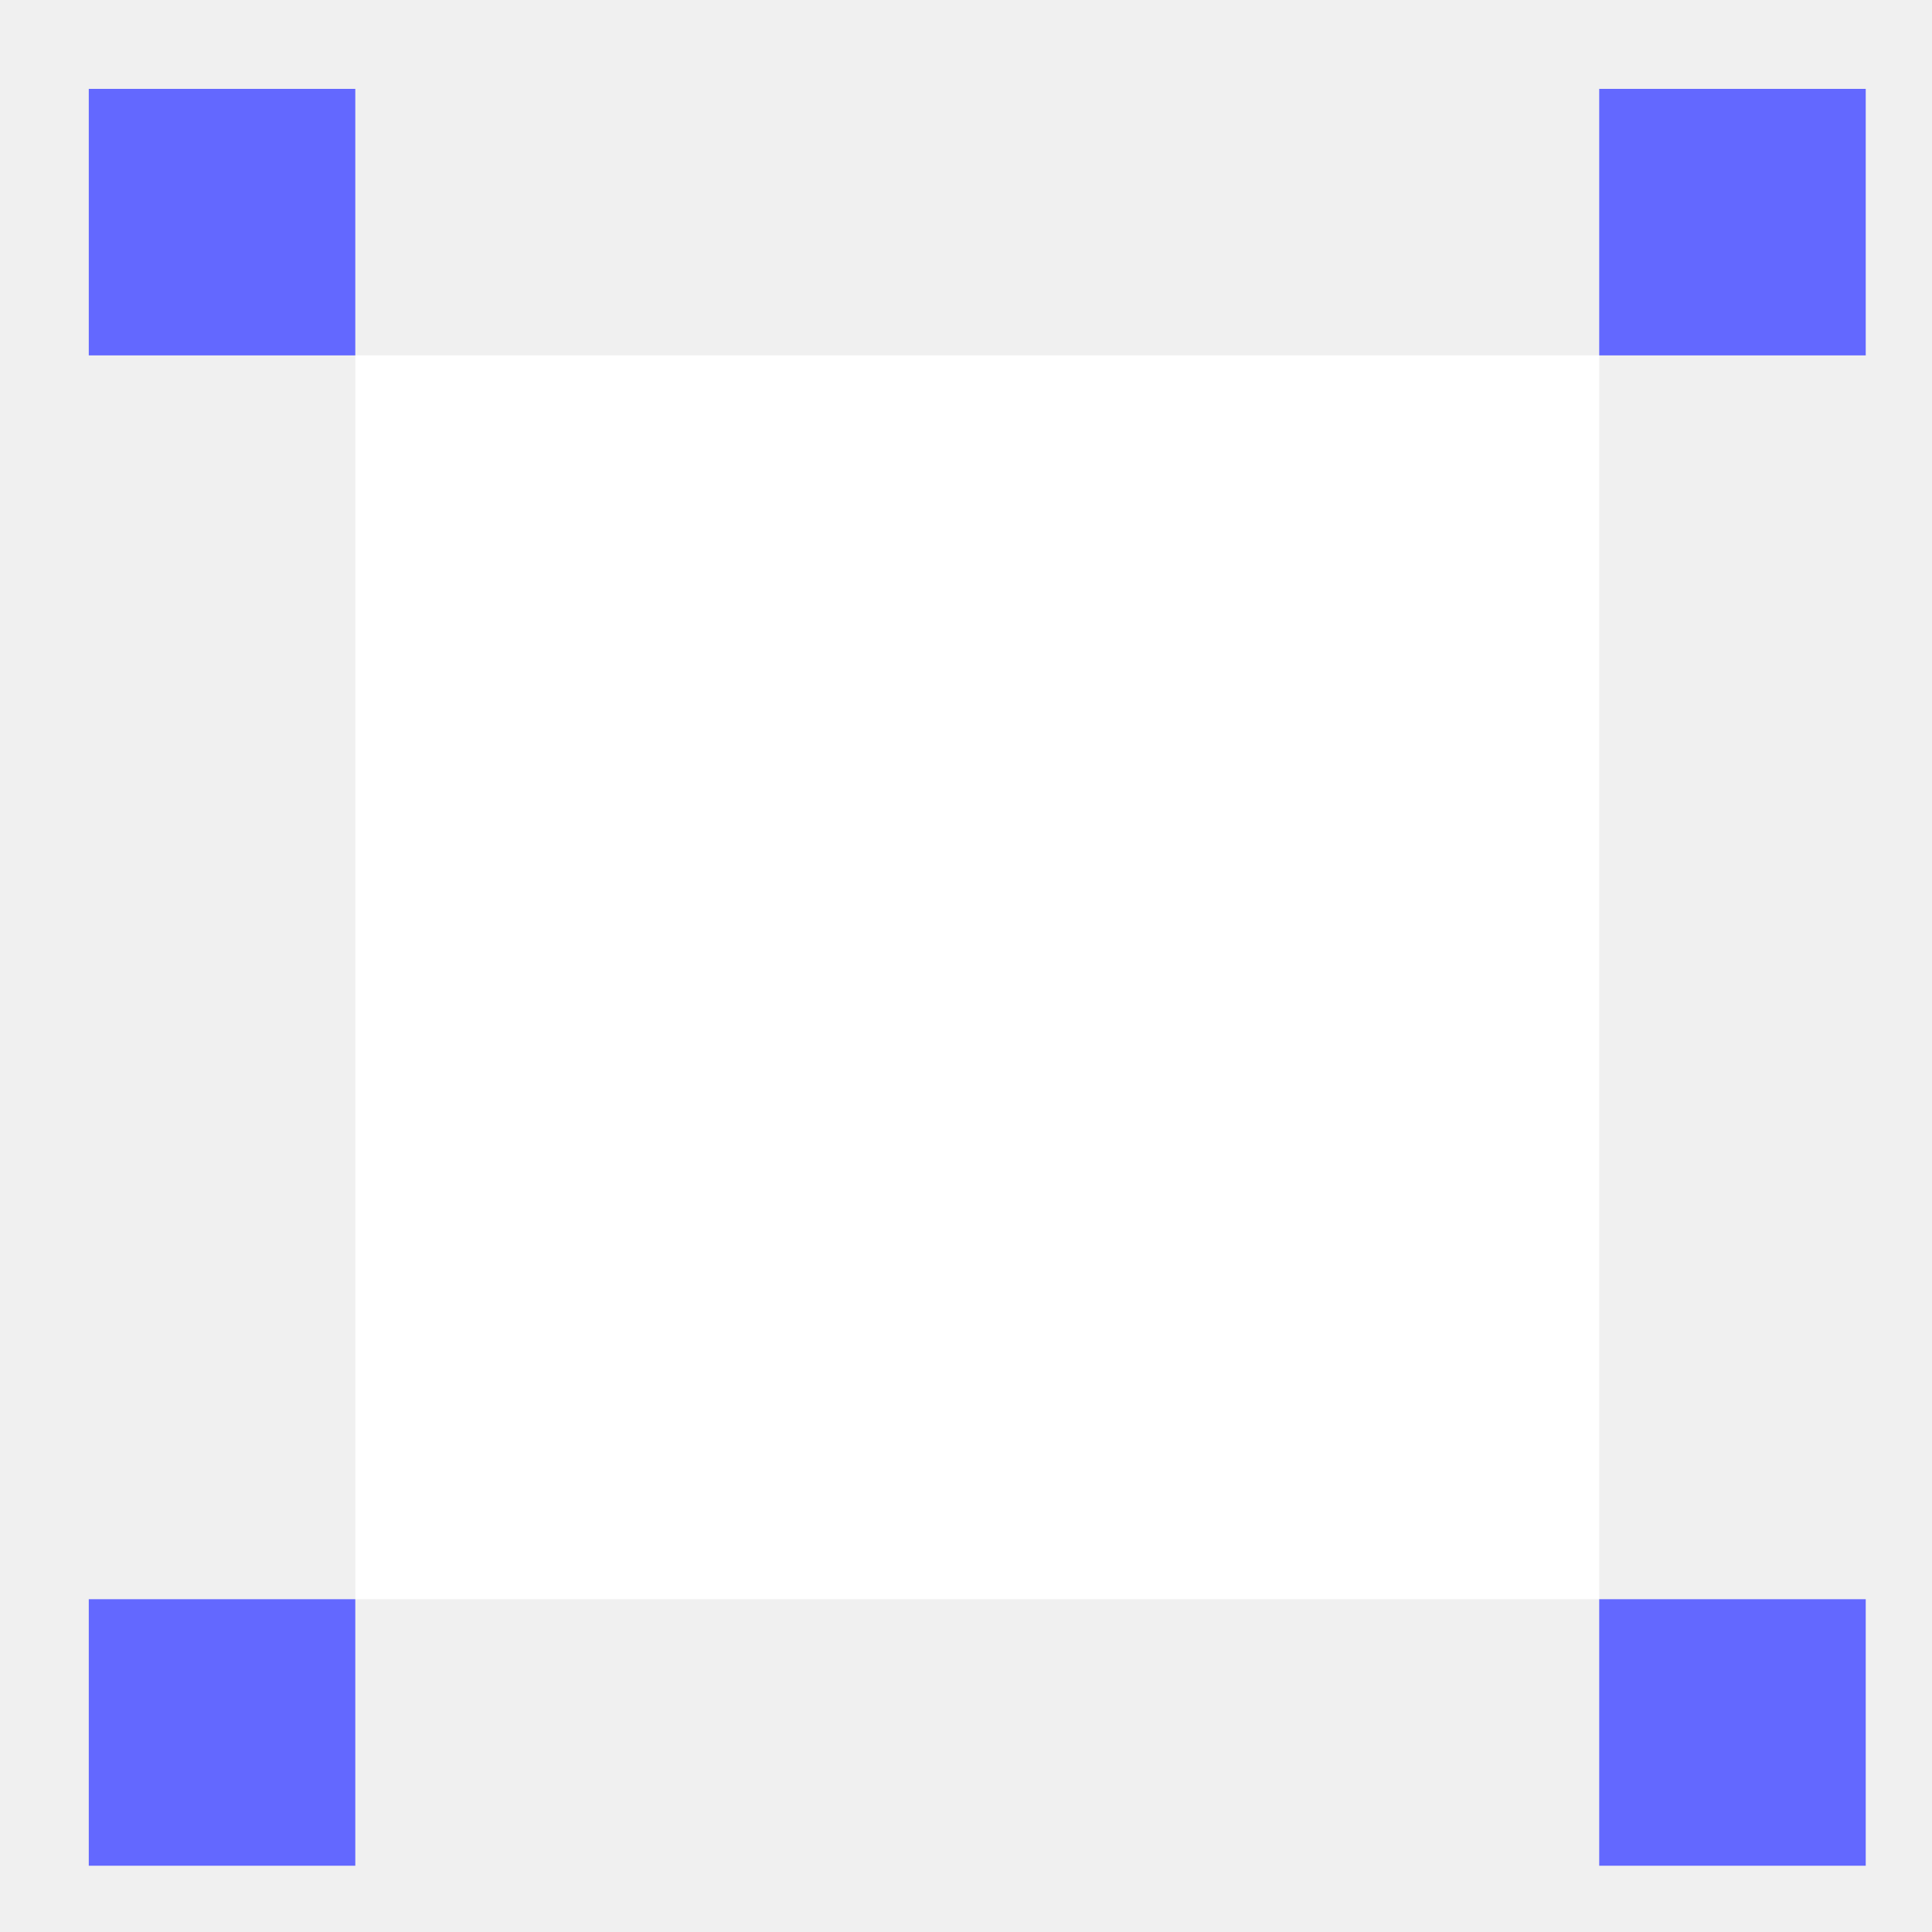
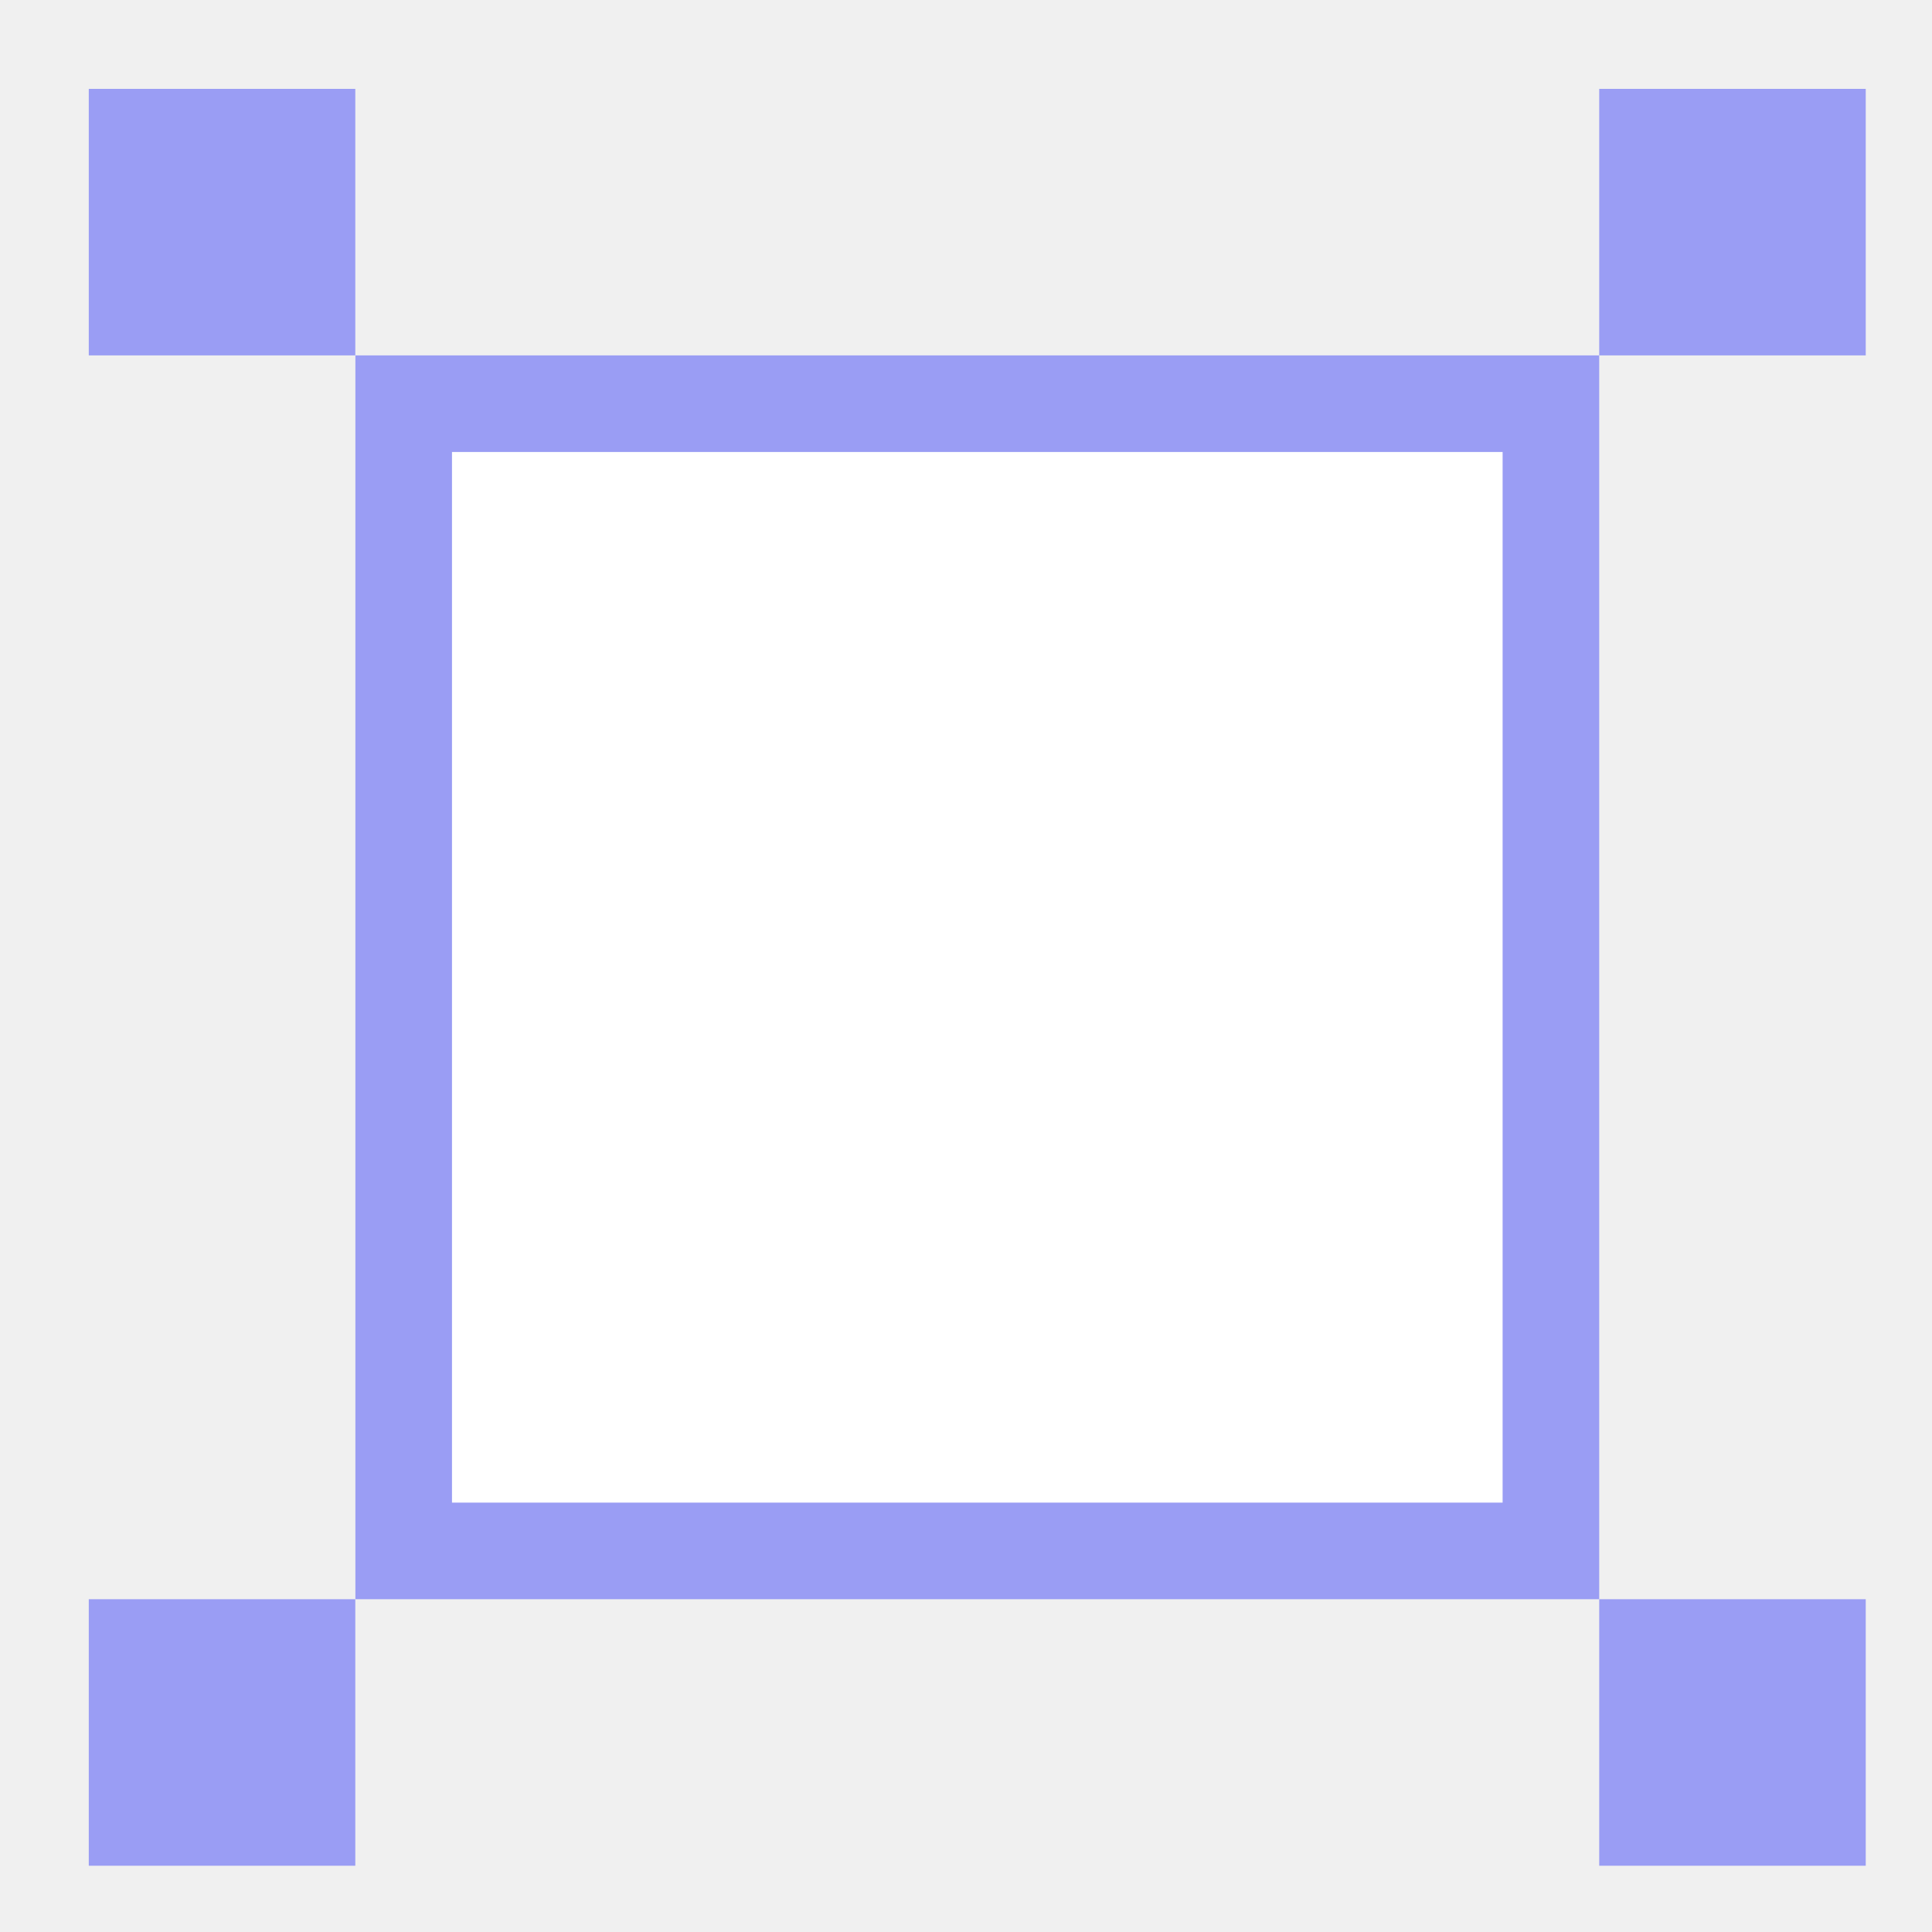
<svg xmlns="http://www.w3.org/2000/svg" width="20" height="20" viewBox="0 0 20 20" fill="none">
-   <rect x="0.919" y="16.555" width="2.759" height="2.759" fill="#6368FF" />
-   <rect x="0.919" y="0.92" width="2.759" height="2.759" fill="#6368FF" />
-   <rect x="3.679" y="3.679" width="12.876" height="12.876" fill="white" />
-   <rect x="16.555" y="16.555" width="2.759" height="2.759" fill="#6368FF" />
-   <rect x="16.555" y="0.92" width="2.759" height="2.759" fill="#6368FF" />
+   <rect x="0.919" y="16.555" width="2.759" height="2.759" fill="#9A9DF4" />
+   <rect x="0.919" y="0.92" width="2.759" height="2.759" fill="#9A9DF4" />
+   <rect x="4.179" y="4.179" width="11.876" height="11.876" fill="white" stroke="#9A9DF4" />
+   <rect x="16.555" y="16.555" width="2.759" height="2.759" fill="#9A9DF4" />
+   <rect x="16.555" y="0.92" width="2.759" height="2.759" fill="#9A9DF4" />
</svg>
